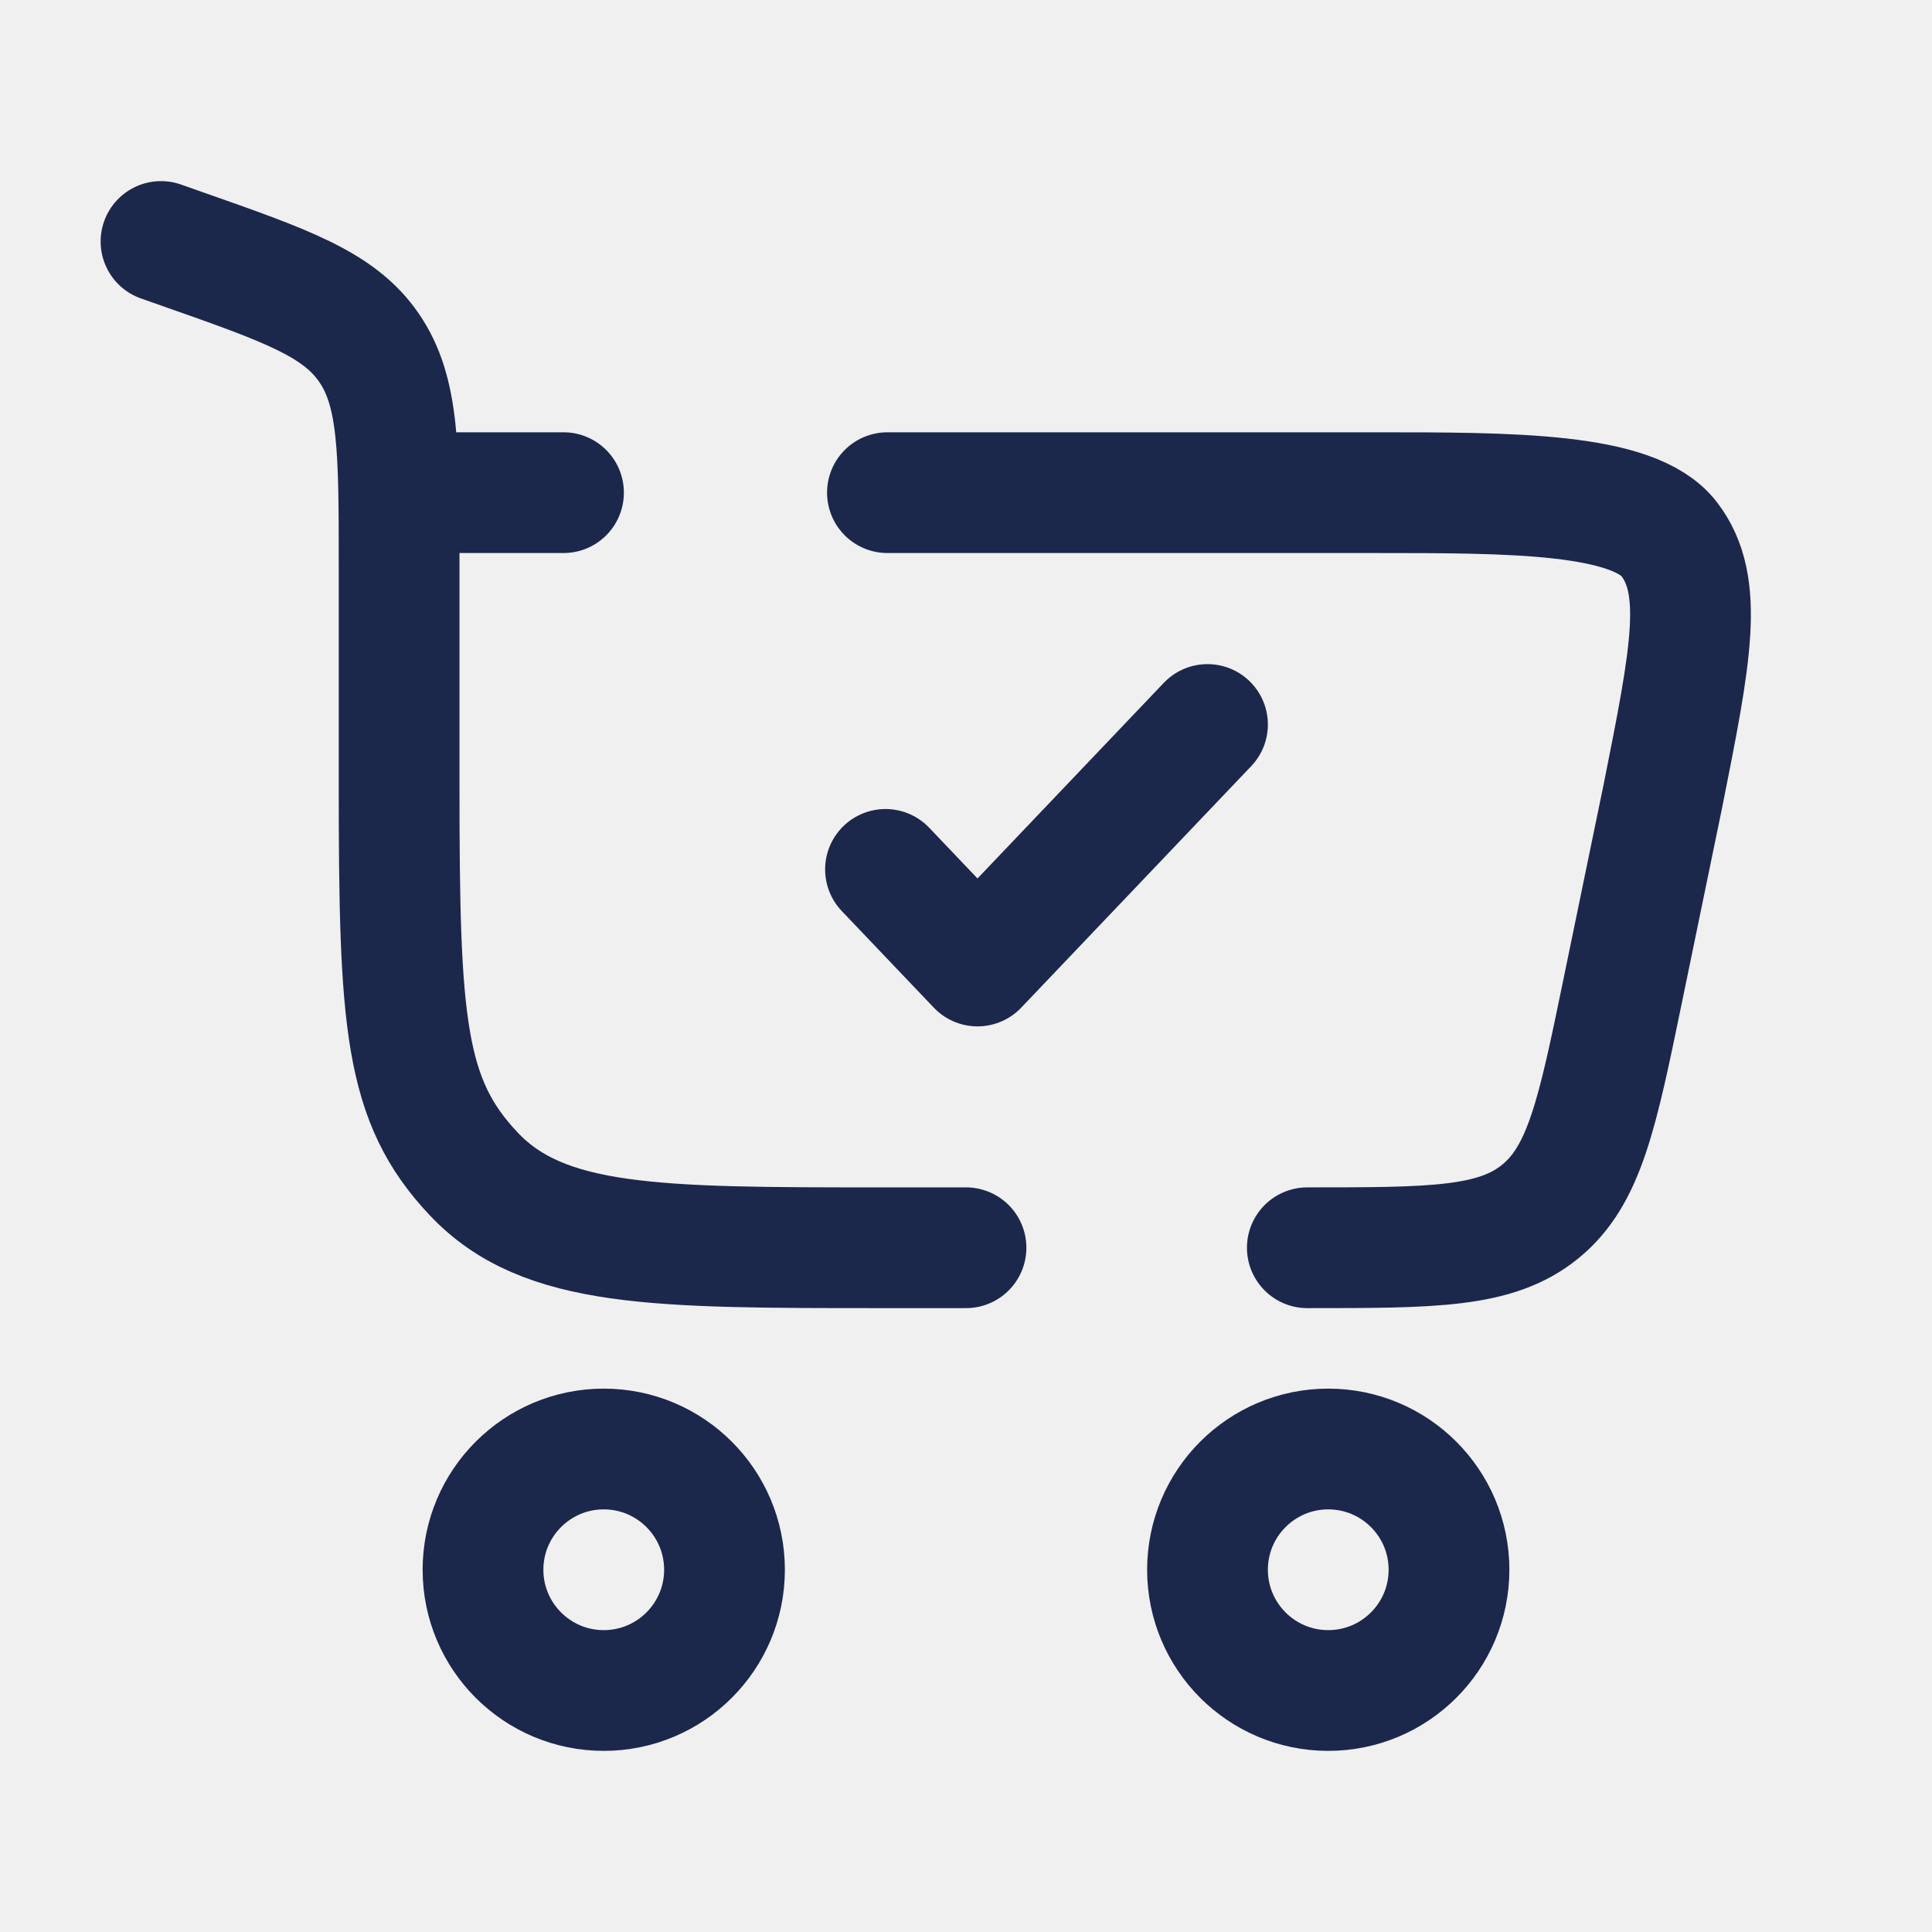
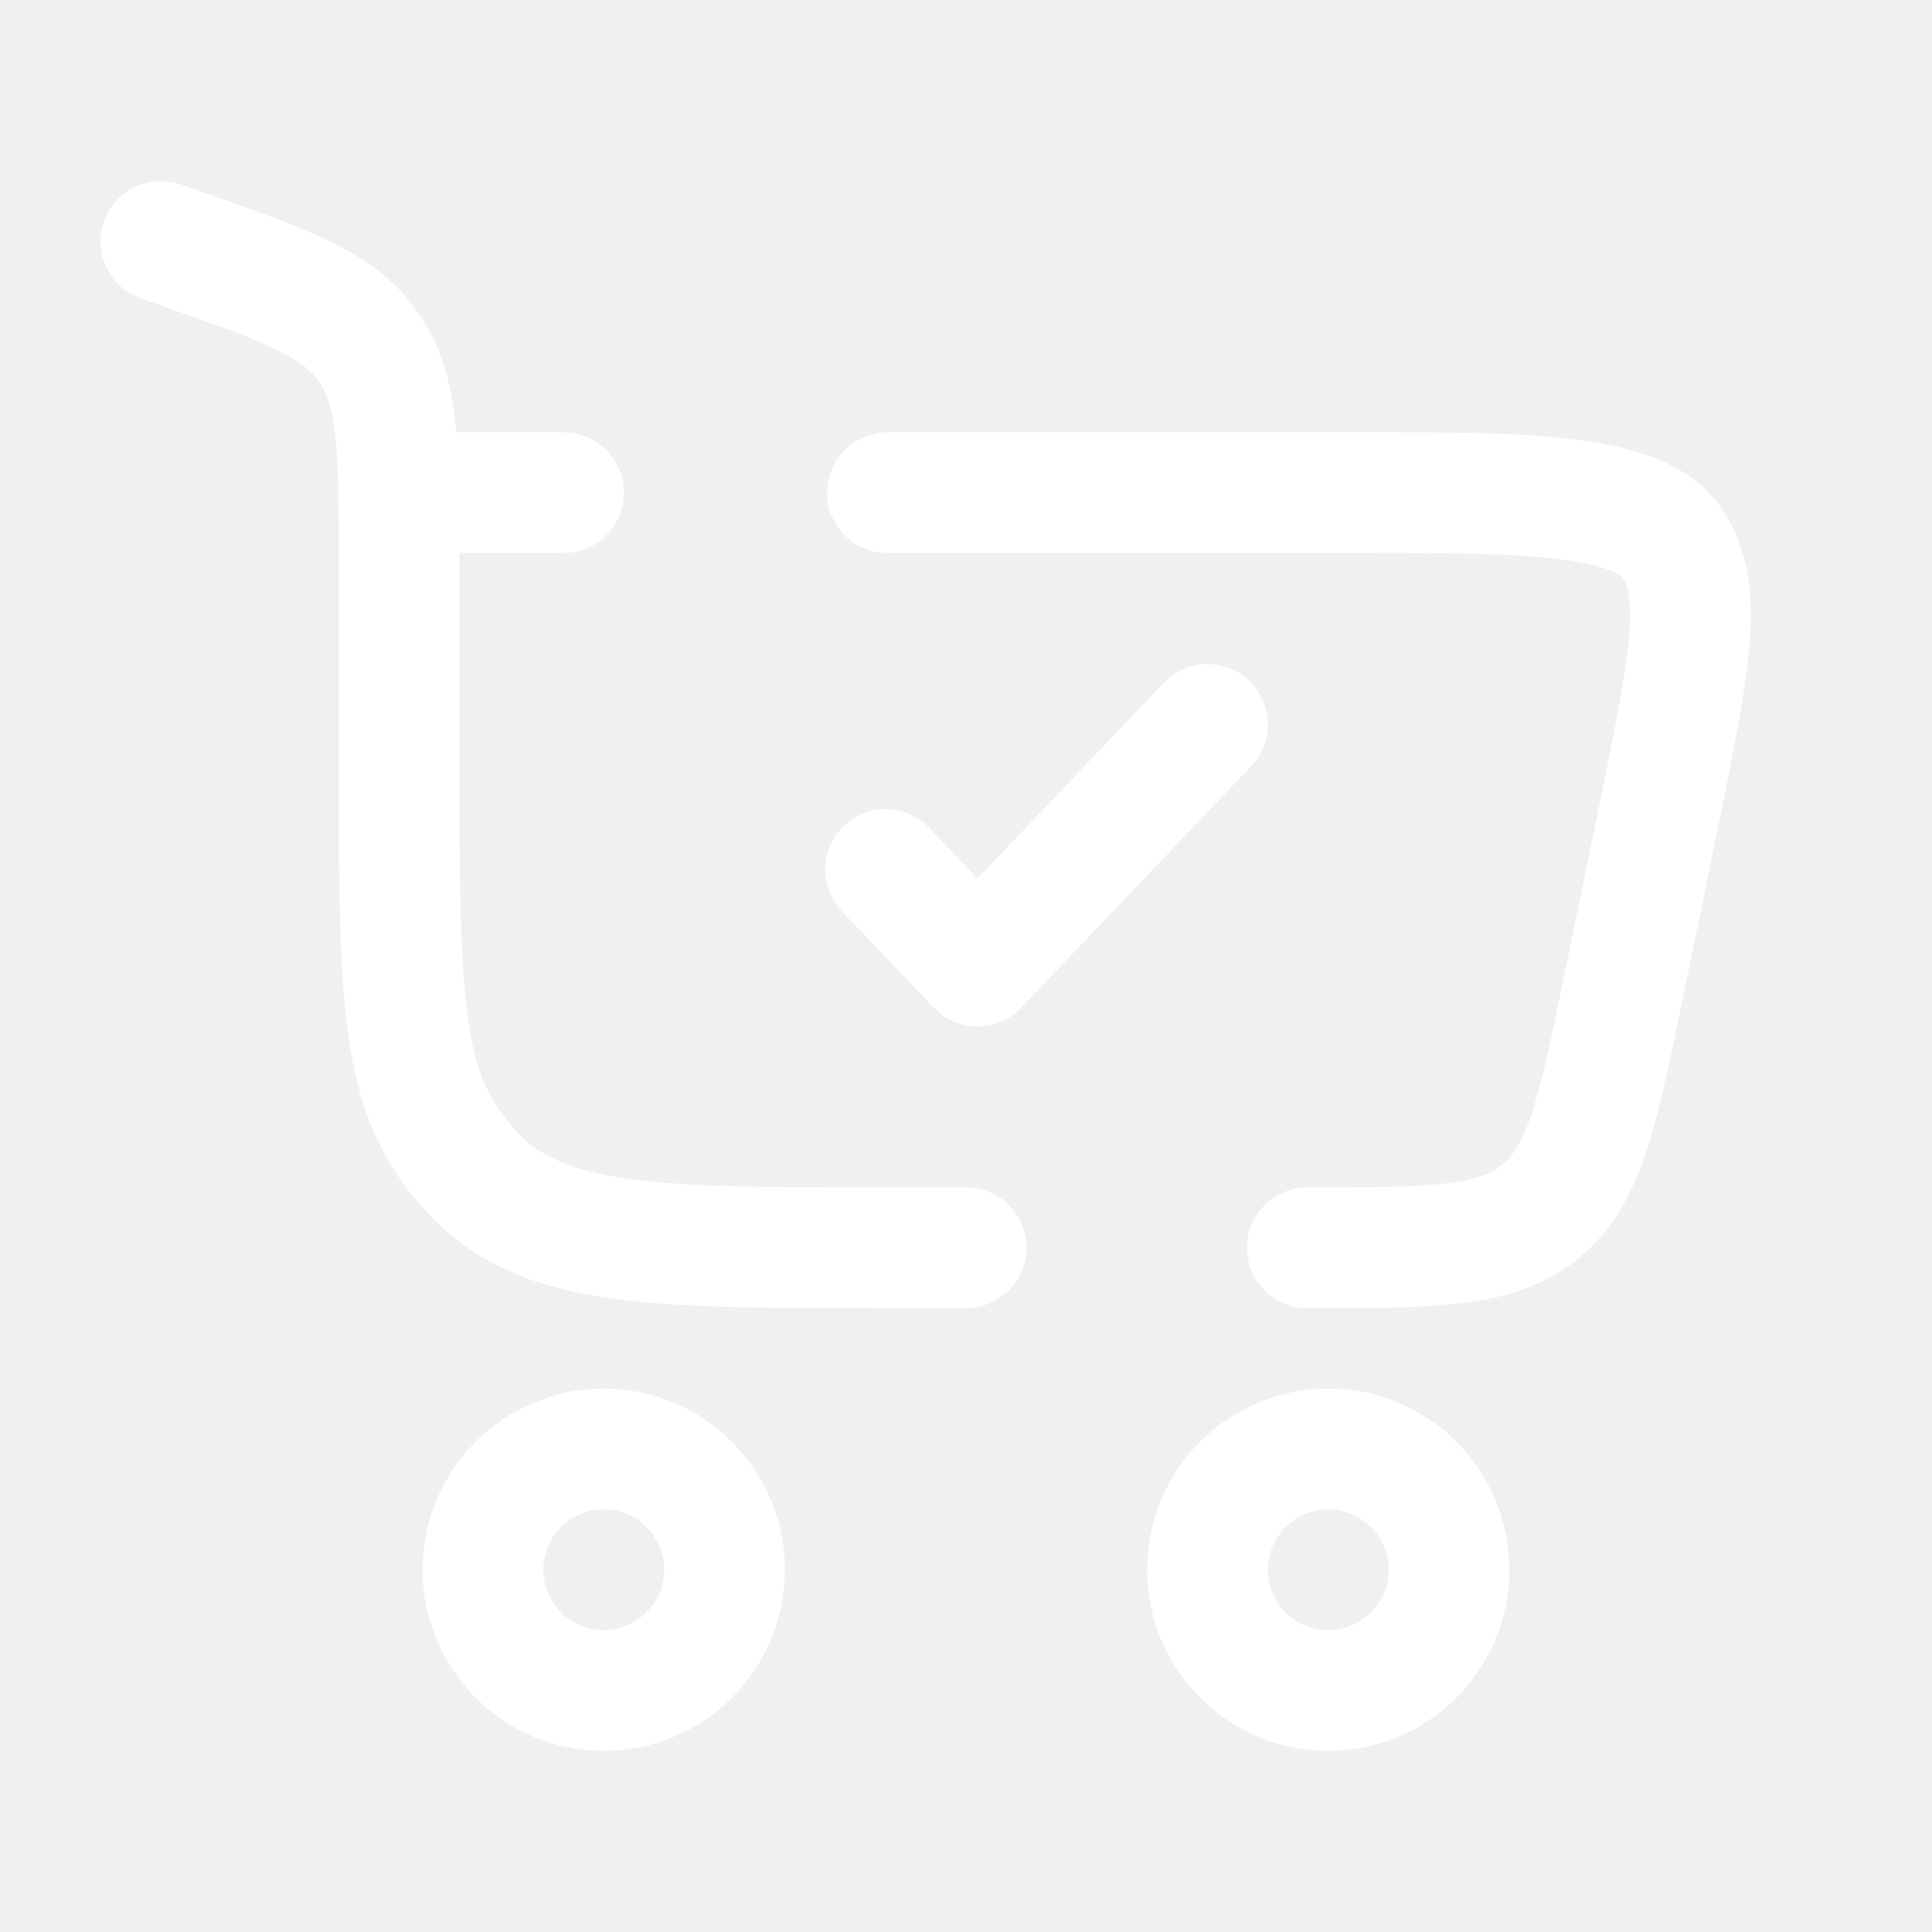
<svg xmlns="http://www.w3.org/2000/svg" width="800px" height="800px" viewBox="0 0 24 24" fill="none">
-   <path d="M7.5 18C8.328 18 9 18.672 9 19.5C9 20.328 8.328 21 7.5 21C6.672 21 6 20.328 6 19.5C6 18.672 6.672 18 7.5 18Z" stroke="#1C274C" stroke-width="1.5" />
-   <path d="M16.5 18C17.328 18 18 18.672 18 19.5C18 20.328 17.328 21 16.5 21C15.672 21 15 20.328 15 19.5C15 18.672 15.672 18 16.5 18Z" stroke="#1C274C" stroke-width="1.5" />
-   <path d="M11 10.8L12.143 12L15 9" stroke="#1C274C" stroke-width="1.5" stroke-linecap="round" stroke-linejoin="round" />
-   <path d="M2 3L2.261 3.092C3.563 3.549 4.214 3.778 4.586 4.323C4.958 4.868 4.958 5.591 4.958 7.038V9.76C4.958 12.702 5.021 13.672 5.888 14.586C6.754 15.5 8.149 15.5 10.938 15.5H12M16.24 15.5C17.801 15.5 18.582 15.5 19.134 15.05C19.685 14.601 19.843 13.836 20.158 12.307L20.658 9.883C21.005 8.144 21.178 7.274 20.735 6.697C20.291 6.12 18.774 6.12 17.089 6.12H11.024M4.958 6.12H7" stroke="#1C274C" stroke-width="1.5" stroke-linecap="round" />
+   <path d="M7.5 18C8.328 18 9 18.672 9 19.5C9 20.328 8.328 21 7.5 21C6.672 21 6 20.328 6 19.5C6 18.672 6.672 18 7.5 18Z" stroke="#FFFFFF" stroke-width="1.5" />
+   <path d="M16.5 18C17.328 18 18 18.672 18 19.5C18 20.328 17.328 21 16.5 21C15.672 21 15 20.328 15 19.5C15 18.672 15.672 18 16.5 18Z" stroke="#FFFFFF" stroke-width="1.5" />
+   <path d="M11 10.8L12.143 12L15 9" stroke="#FFFFFF" stroke-width="1.5" stroke-linecap="round" stroke-linejoin="round" />
+   <path d="M2 3L2.261 3.092C3.563 3.549 4.214 3.778 4.586 4.323C4.958 4.868 4.958 5.591 4.958 7.038V9.76C4.958 12.702 5.021 13.672 5.888 14.586C6.754 15.5 8.149 15.5 10.938 15.5H12M16.24 15.5C17.801 15.5 18.582 15.5 19.134 15.05C19.685 14.601 19.843 13.836 20.158 12.307L20.658 9.883C21.005 8.144 21.178 7.274 20.735 6.697C20.291 6.12 18.774 6.12 17.089 6.12H11.024M4.958 6.12H7" stroke="#FFFFFF" stroke-width="1.5" stroke-linecap="round" />
</svg>
